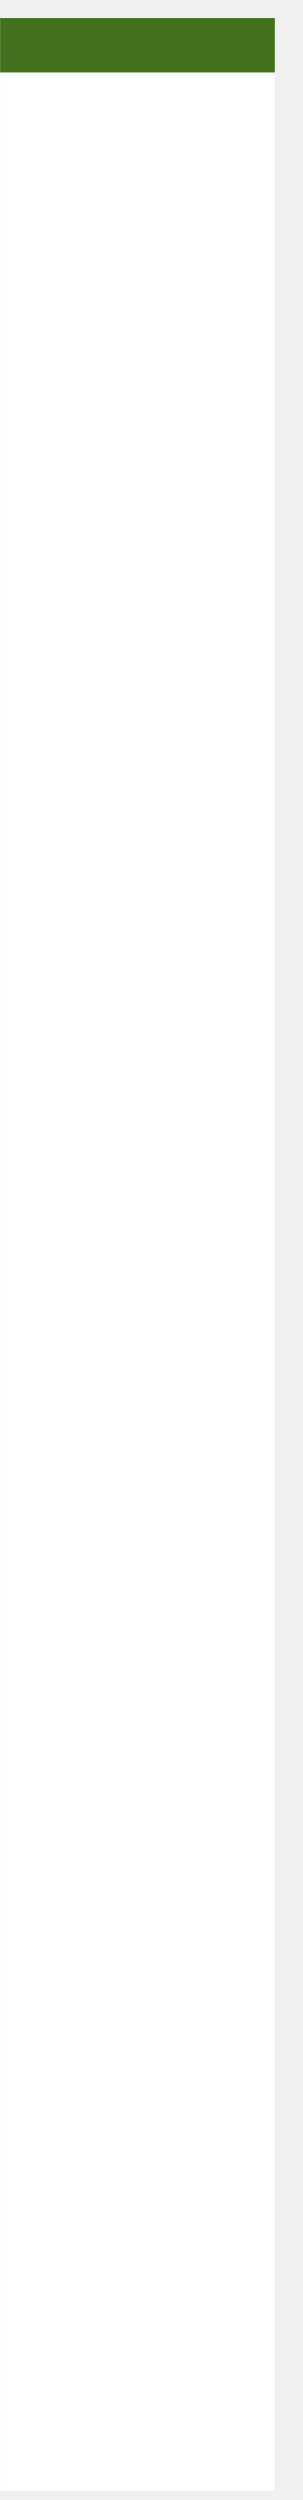
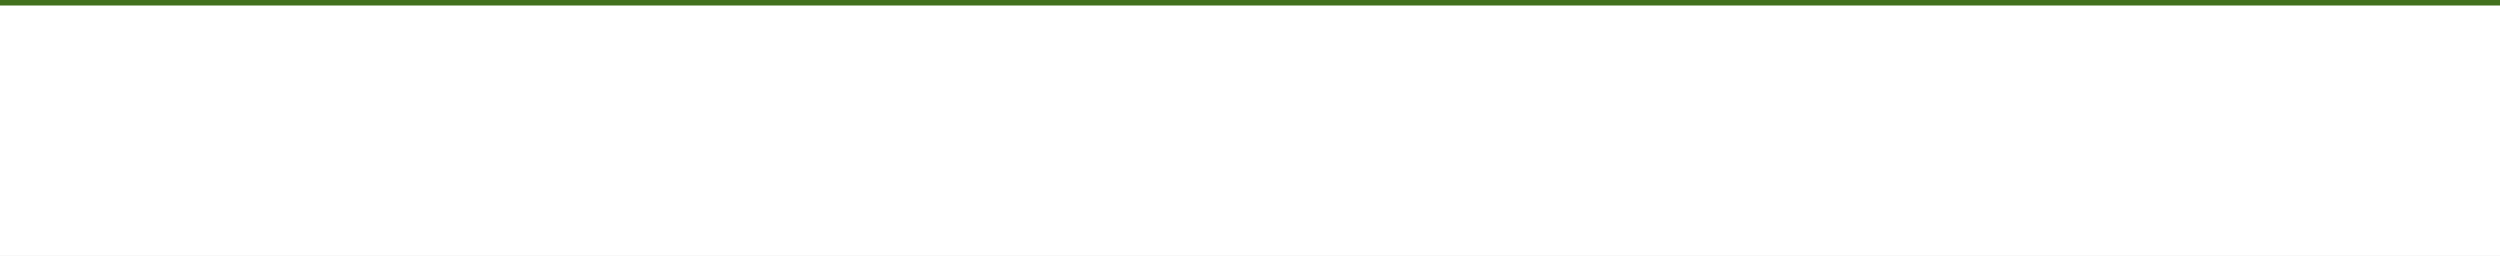
- <svg xmlns="http://www.w3.org/2000/svg" width="11" height="91" viewBox="0 0 11 91" fill="none">
-   <g clip-path="url(#clip0_1242_22)">
-     <rect width="10" height="90" transform="translate(0.00390625 0.657227)" fill="white" />
-     <line x1="-1.899" y1="1.638" x2="11.677" y2="1.638" stroke="#42711E" stroke-width="2" />
+ <svg xmlns="http://www.w3.org/2000/svg" width="900" height="92" viewBox="0 0 900 92" fill="none">
+   <g clip-path="url(#clip0_1259_23)">
+     <rect width="900" height="92" fill="white" />
+     <line x1="-10" y1="0.98" x2="910" y2="0.98" stroke="#42711E" stroke-width="2" />
  </g>
  <defs>
-     <clipPath id="clip0_1242_22">
-       <rect width="10" height="90" fill="white" transform="translate(0.00390625 0.657227)" />
+     <clipPath id="clip0_1259_23">
+       <rect width="900" height="92" fill="white" />
    </clipPath>
  </defs>
</svg>
